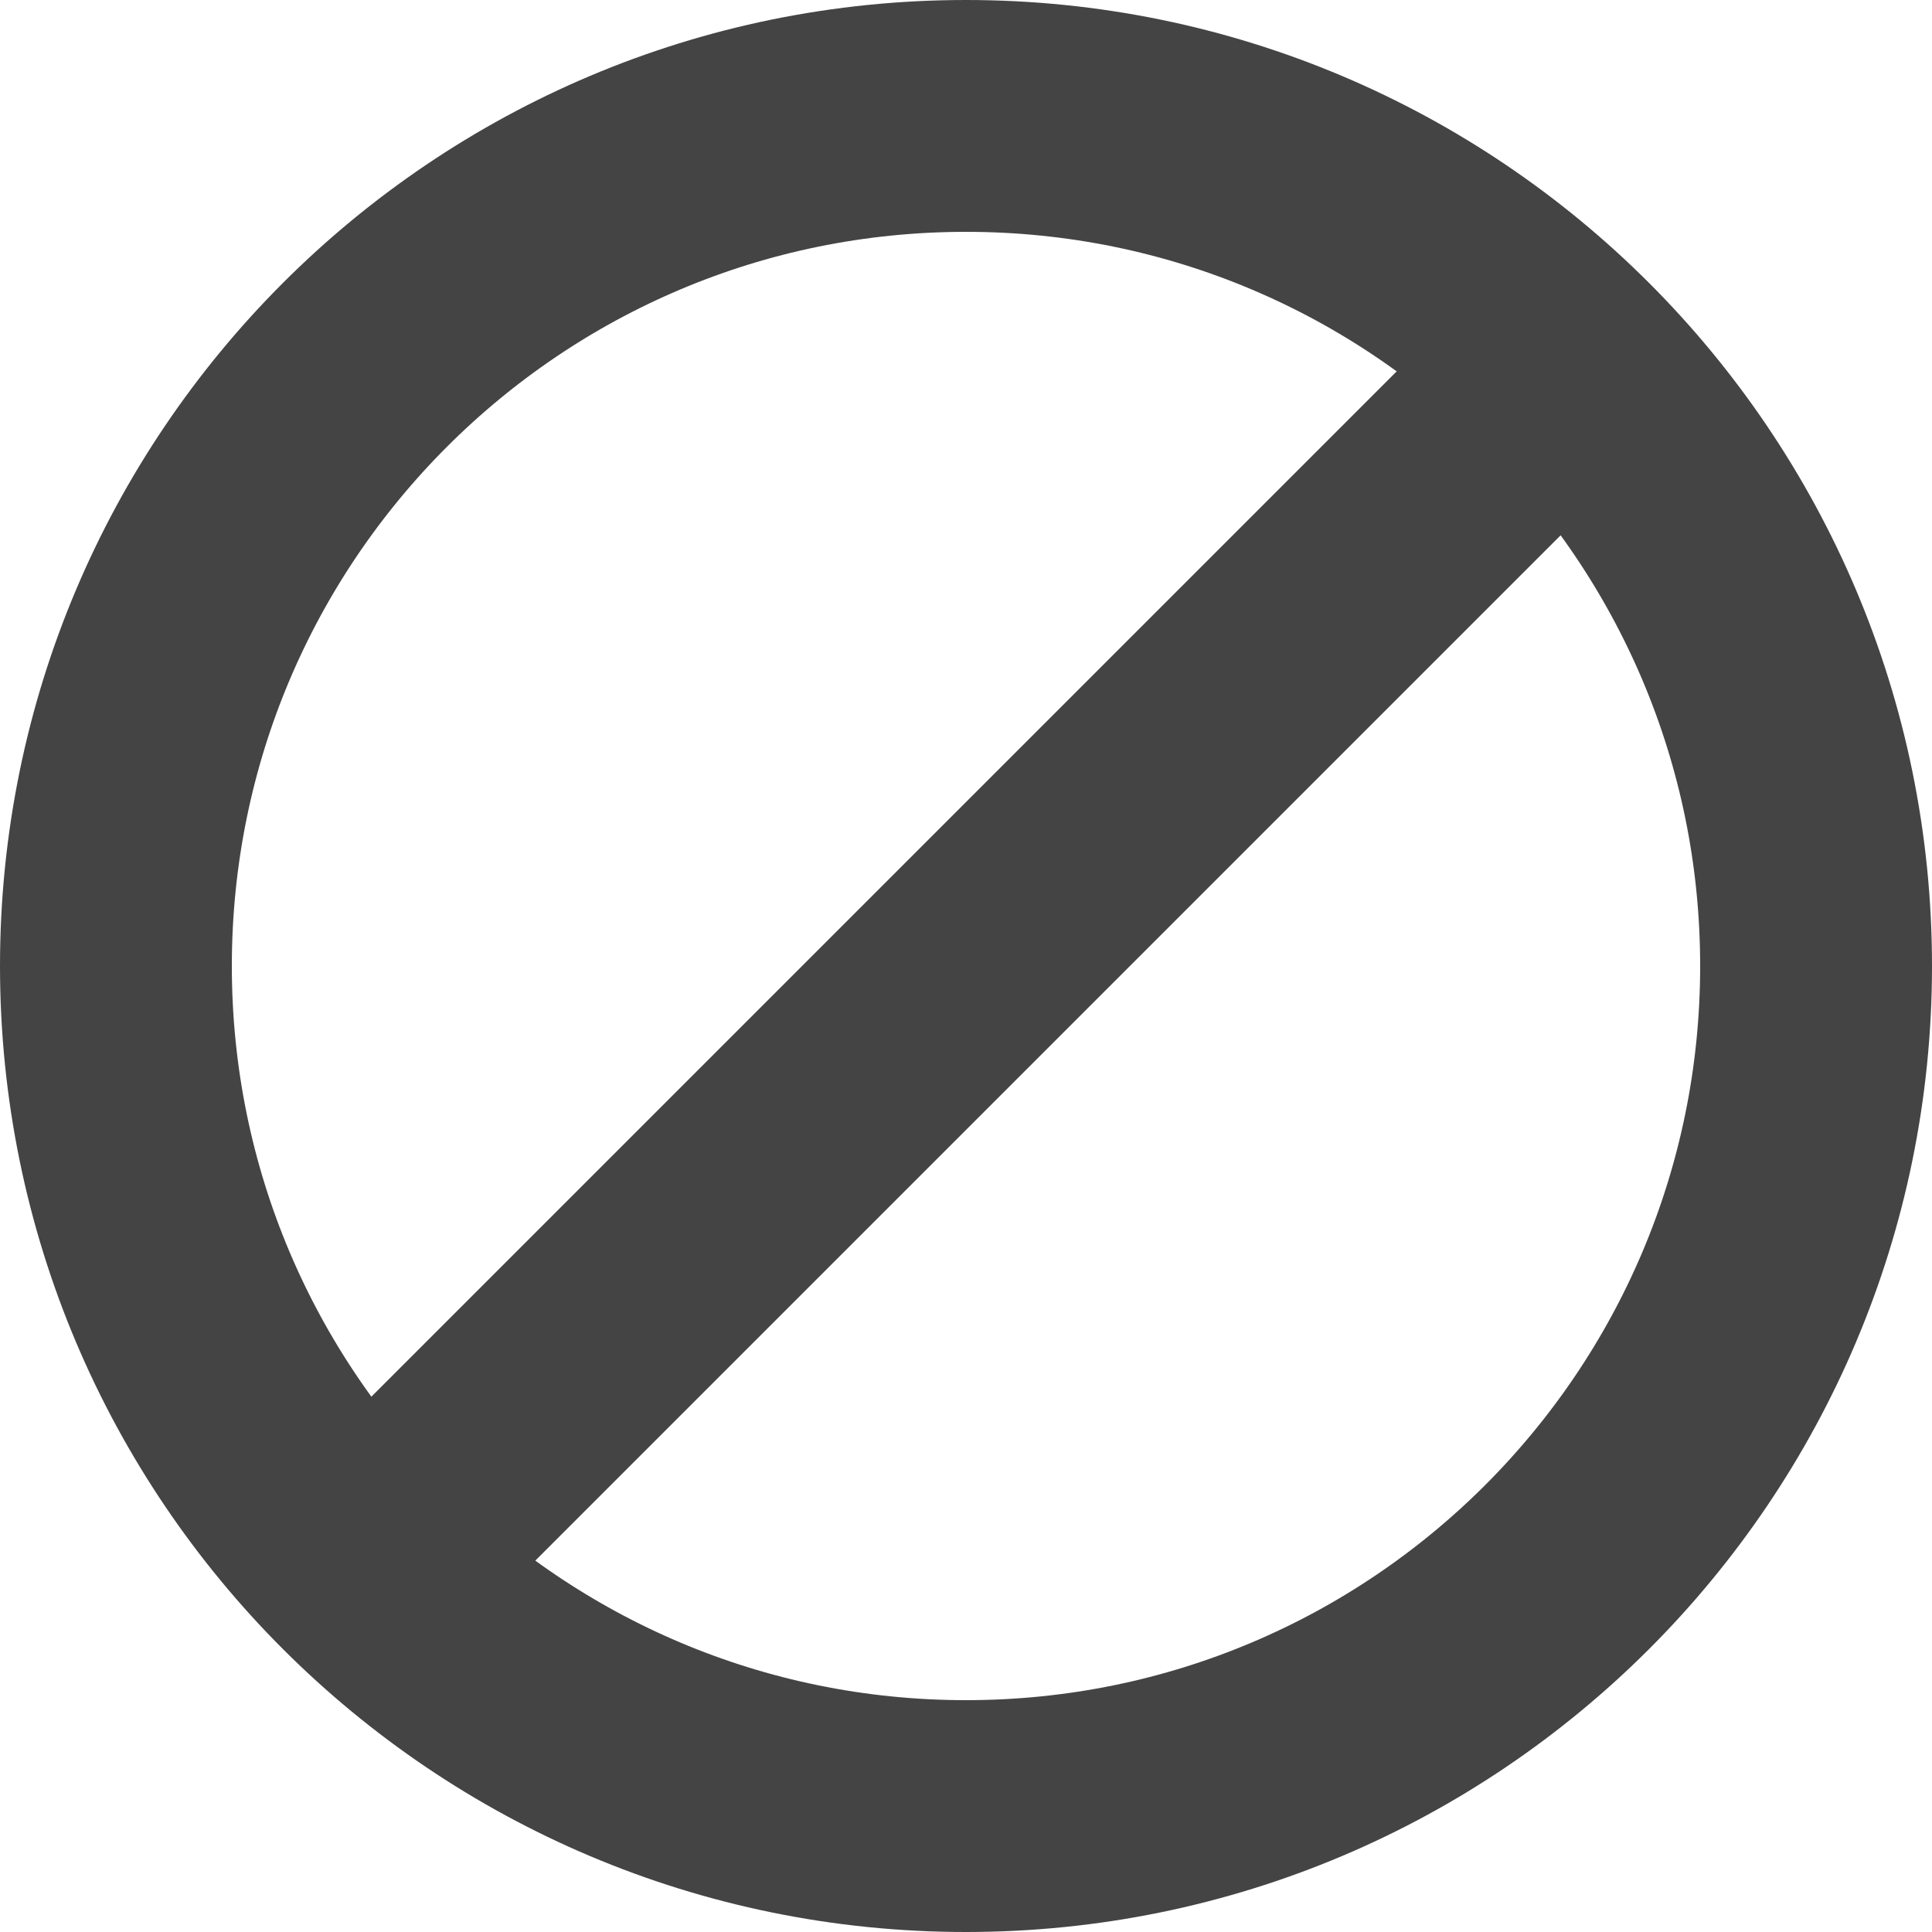
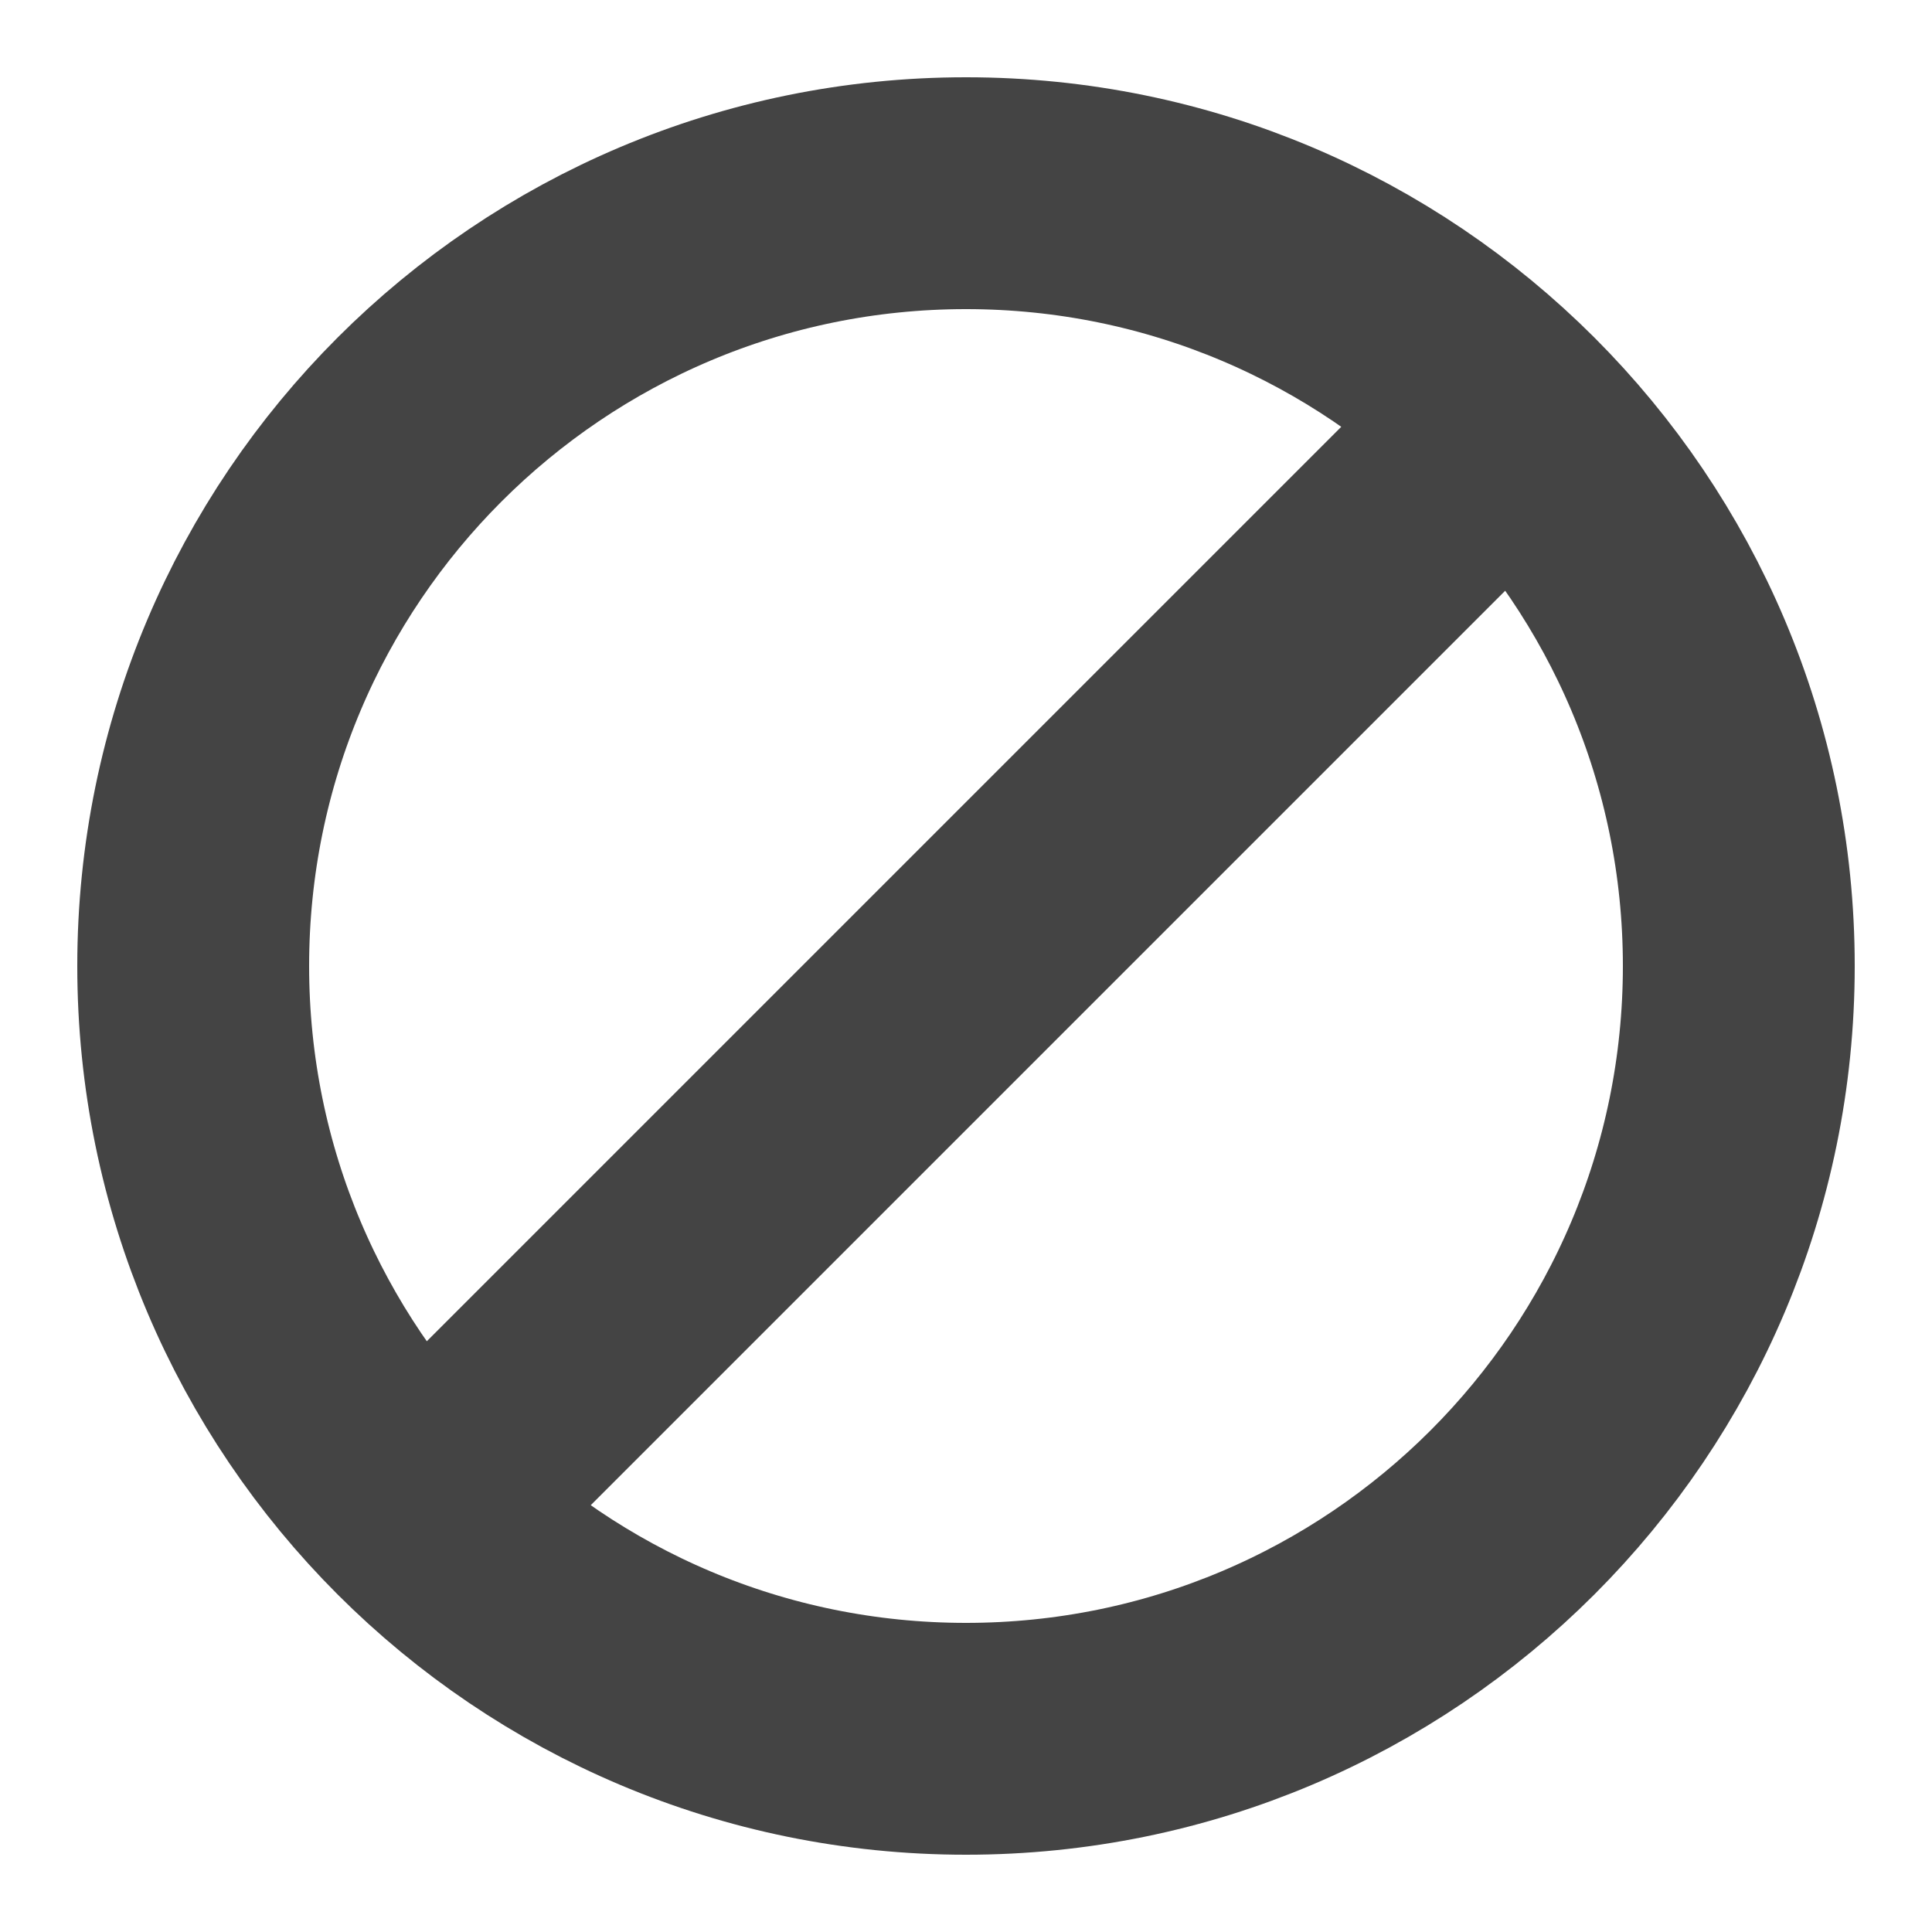
<svg xmlns="http://www.w3.org/2000/svg" version="1.1" baseProfile="full" width="20" height="20">
  <style>
    /*  */
    line, circle {
    stroke: #444444;
    stroke-width: 2.4;
    stroke-linecap: round;
    }
    /*  */
  </style>
-   <circle cx="10" cy="10" r="8.8" fill="transparent" />
-   <line x1="16.2" y1="3.8" x2="3.8" y2="16.2" />
+   <circle cx="10" cy="10" r="8" fill="transparent" />
+   <line x1="15" y1="5" x2="5" y2="15" />
</svg>
